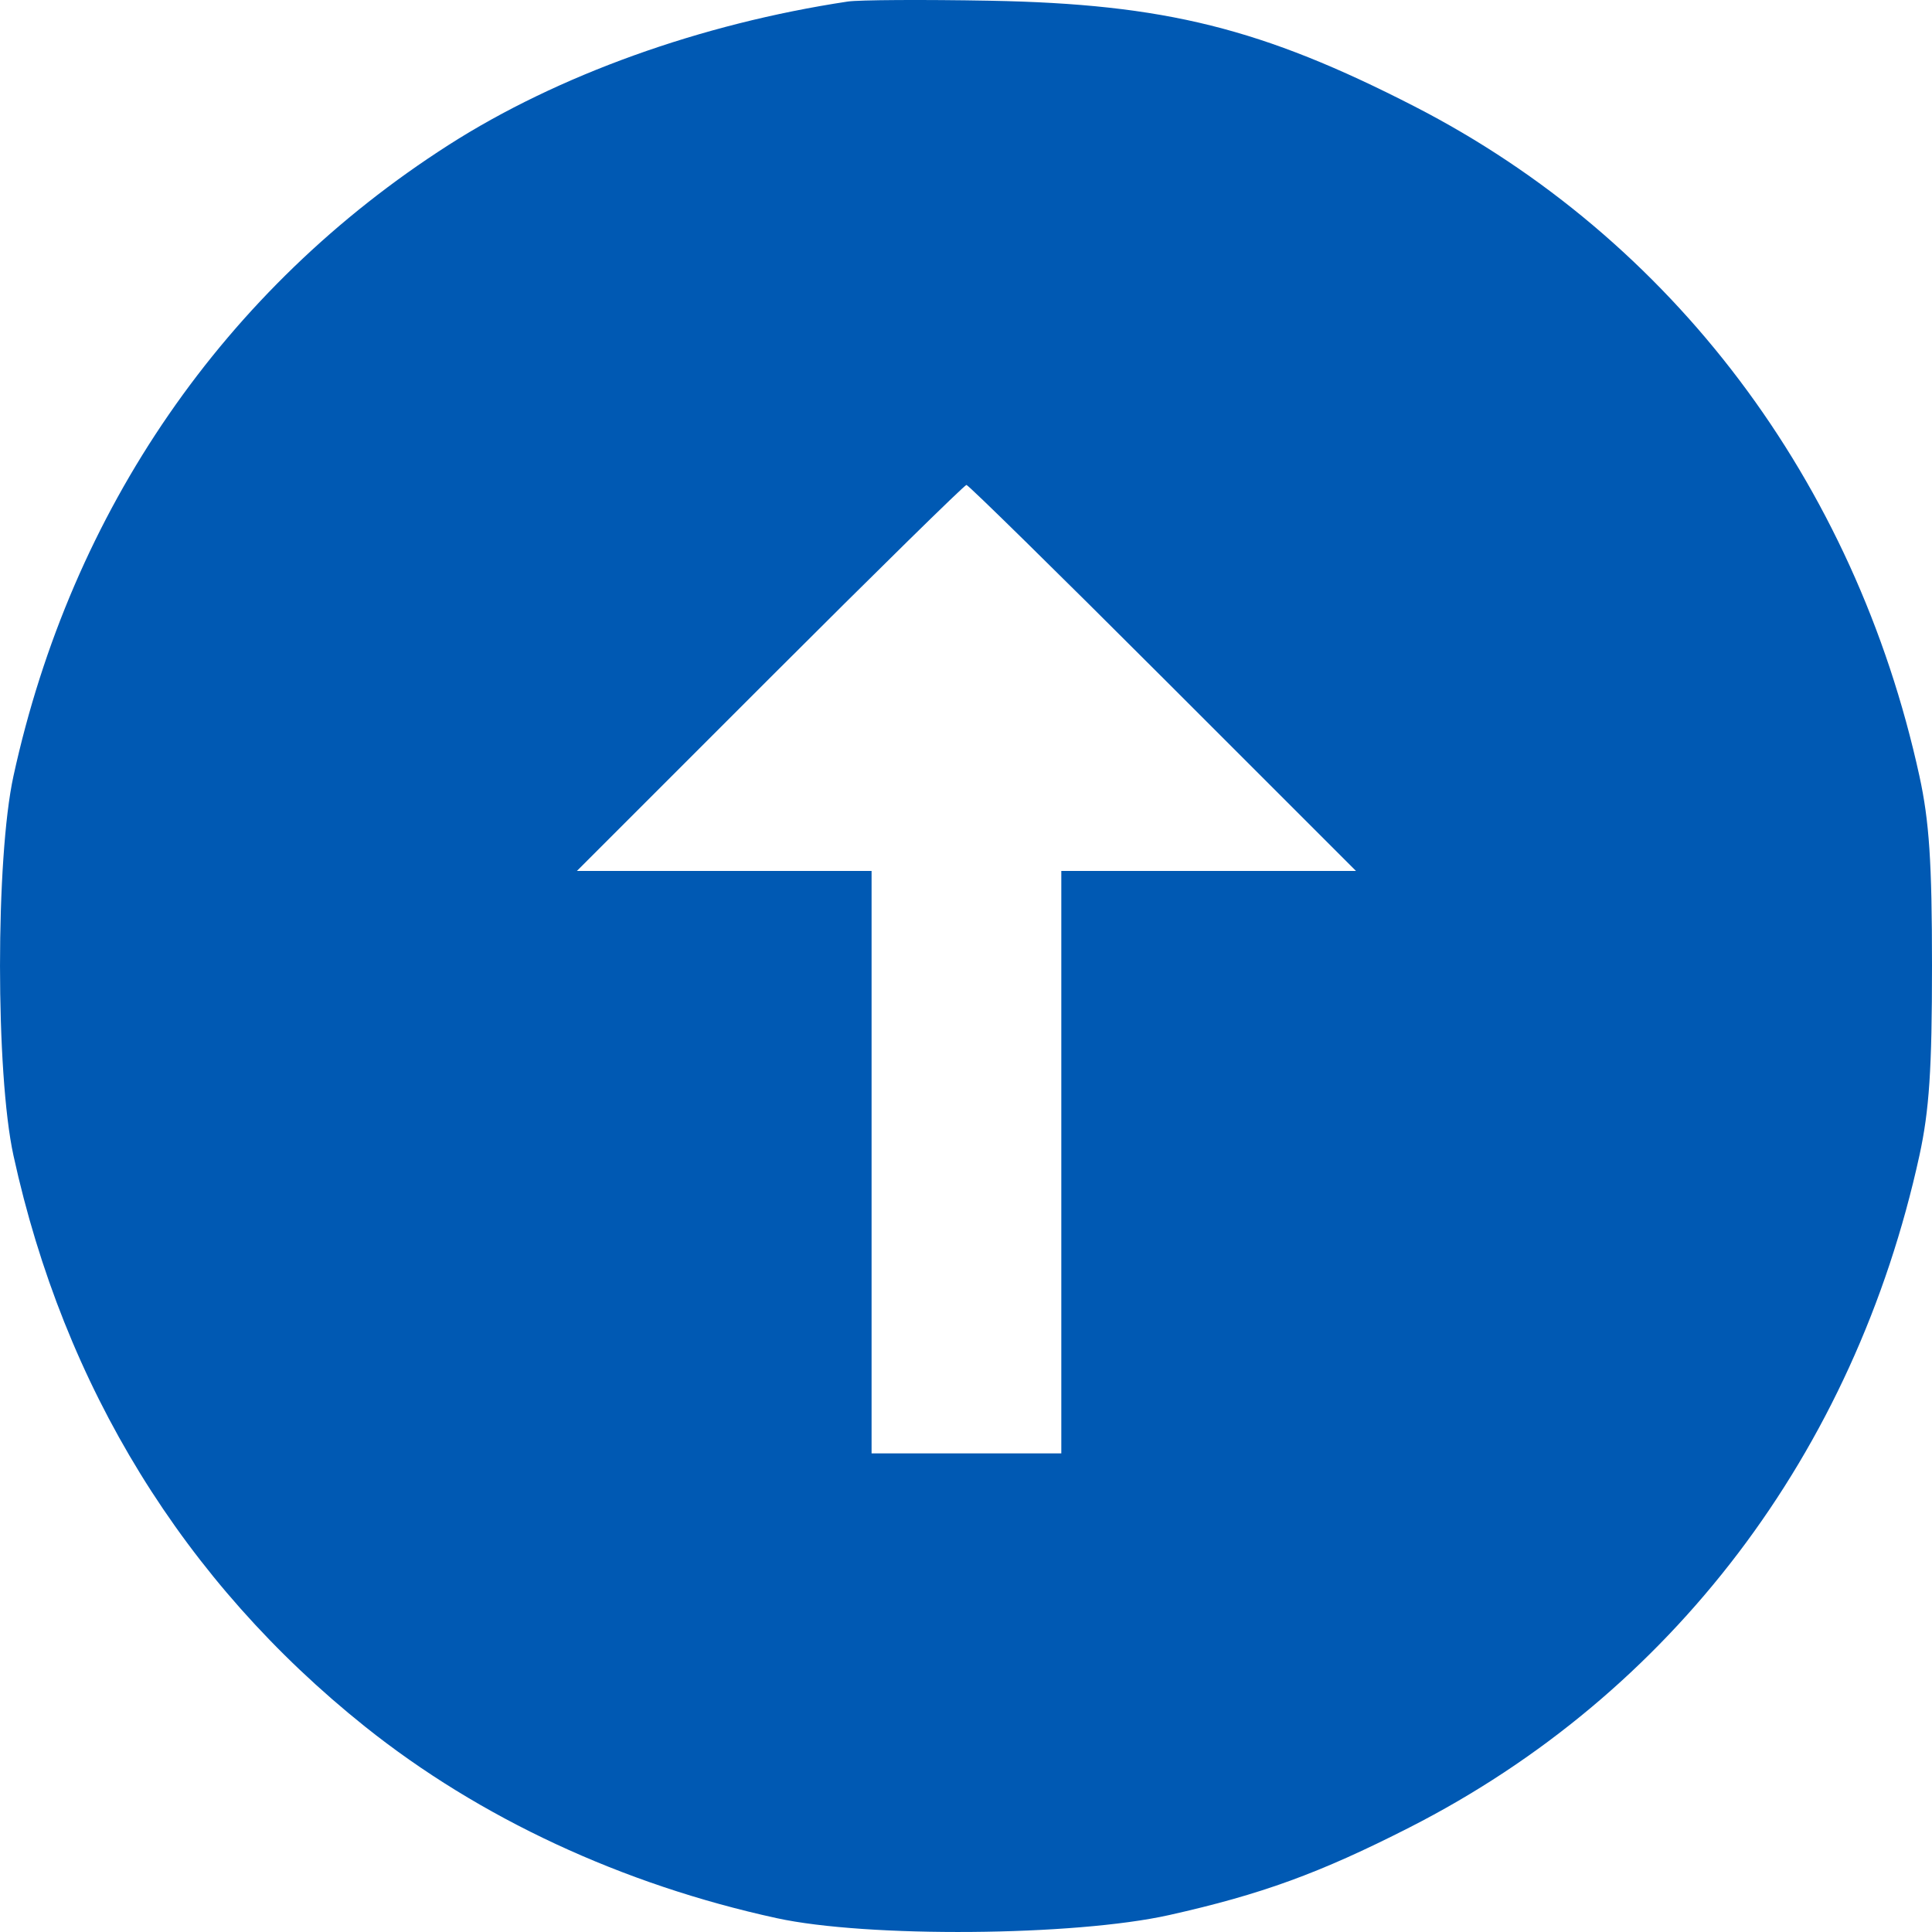
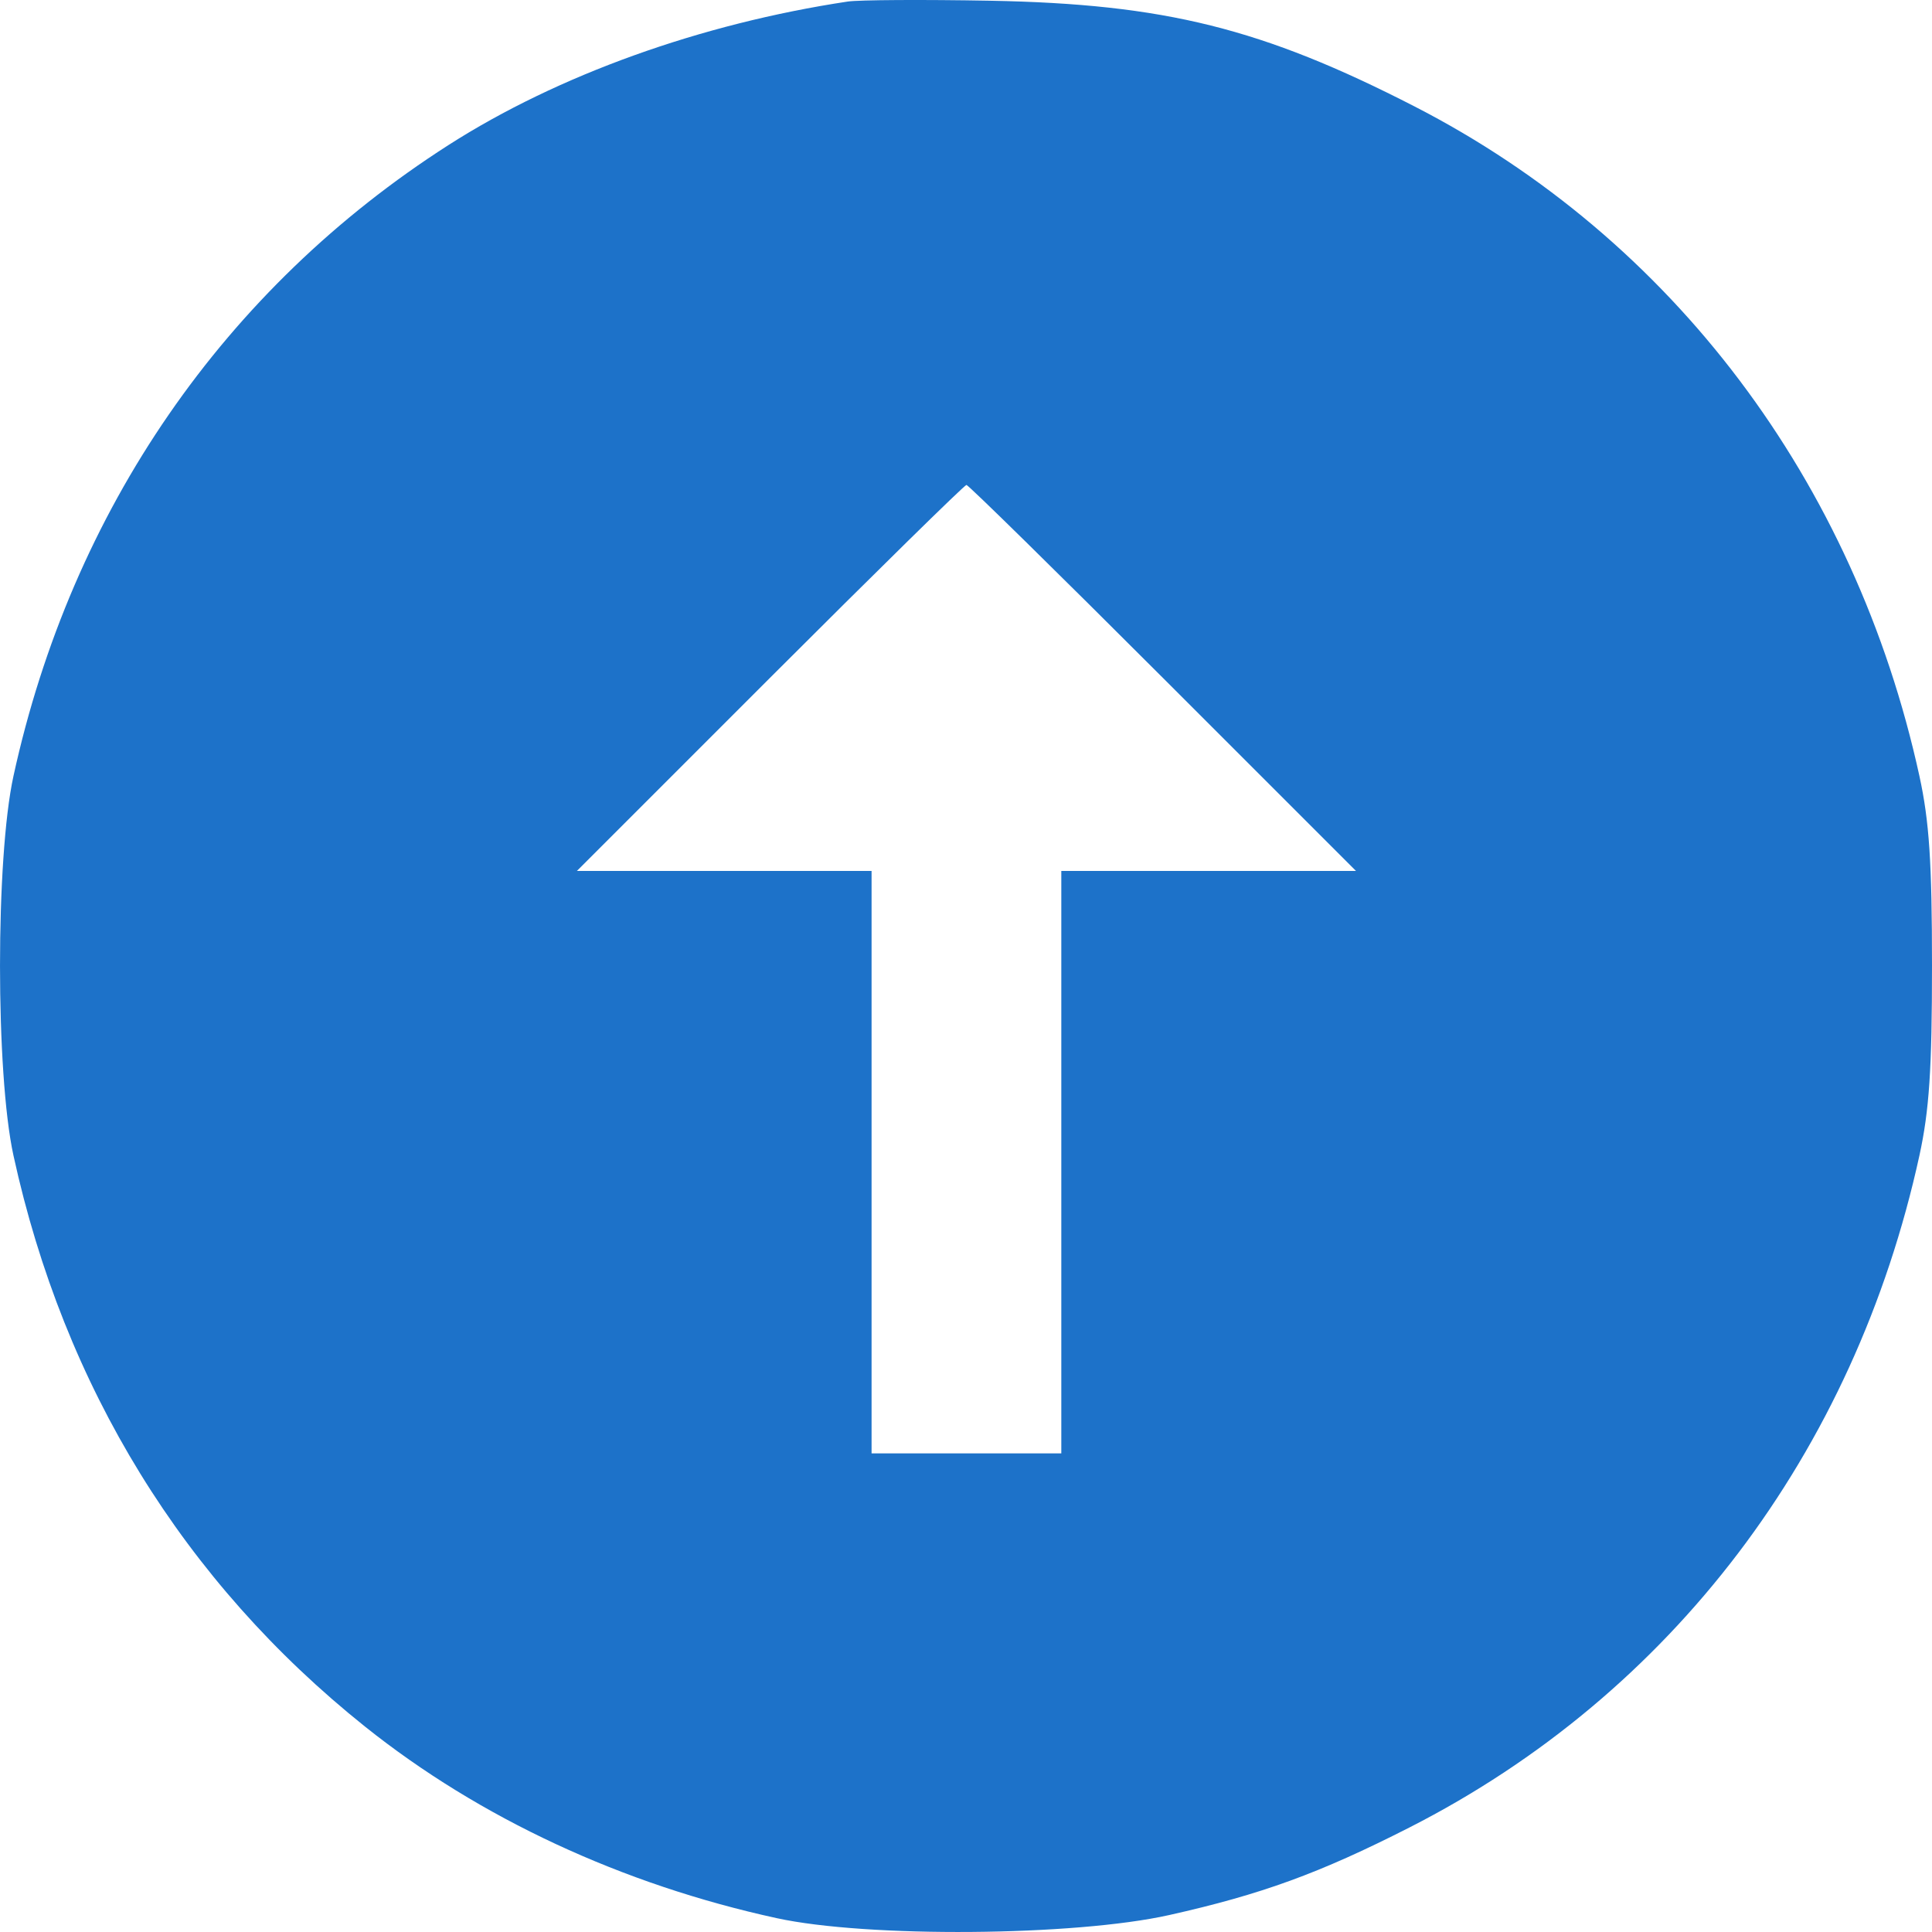
<svg xmlns="http://www.w3.org/2000/svg" width="48" height="48" viewBox="0 0 48 48" fill="none">
-   <path fill-rule="evenodd" clip-rule="evenodd" d="M21.064 0.038C17.412 0.589 13.86 1.865 11.147 3.601C5.576 7.166 1.777 12.675 0.334 19.283C-0.111 21.323 -0.111 26.666 0.334 28.706C1.592 34.466 4.567 39.298 9.069 42.897C11.912 45.169 15.457 46.819 19.297 47.656C21.544 48.146 26.695 48.105 29.048 47.579C31.339 47.066 32.782 46.541 35.012 45.406C41.523 42.093 46.073 36.099 47.688 28.706C47.932 27.585 48 26.564 48 23.994C48 21.425 47.932 20.403 47.688 19.283C46.087 11.952 41.547 5.932 35.143 2.644C31.36 0.702 28.937 0.099 24.6 0.018C22.933 -0.013 21.342 -0.003 21.064 0.038ZM28.893 16.843L33.69 21.639H30.029H26.368V28.874V36.109H24.011H21.654V28.874V21.639H17.993H14.332L19.128 16.843C21.766 14.206 23.963 12.048 24.011 12.048C24.058 12.048 26.256 14.206 28.893 16.843Z" fill="#0059B3" />
+   <path fill-rule="evenodd" clip-rule="evenodd" d="M21.064 0.038C17.412 0.589 13.86 1.865 11.147 3.601C5.576 7.166 1.777 12.675 0.334 19.283C-0.111 21.323 -0.111 26.666 0.334 28.706C1.592 34.466 4.567 39.298 9.069 42.897C11.912 45.169 15.457 46.819 19.297 47.656C21.544 48.146 26.695 48.105 29.048 47.579C31.339 47.066 32.782 46.541 35.012 45.406C41.523 42.093 46.073 36.099 47.688 28.706C47.932 27.585 48 26.564 48 23.994C48 21.425 47.932 20.403 47.688 19.283C46.087 11.952 41.547 5.932 35.143 2.644C31.36 0.702 28.937 0.099 24.6 0.018C22.933 -0.013 21.342 -0.003 21.064 0.038ZM28.893 16.843L33.69 21.639H30.029H26.368V28.874V36.109H24.011H21.654V28.874V21.639H17.993H14.332L19.128 16.843C21.766 14.206 23.963 12.048 24.011 12.048C24.058 12.048 26.256 14.206 28.893 16.843Z" fill="#1D72C9" />
</svg>
